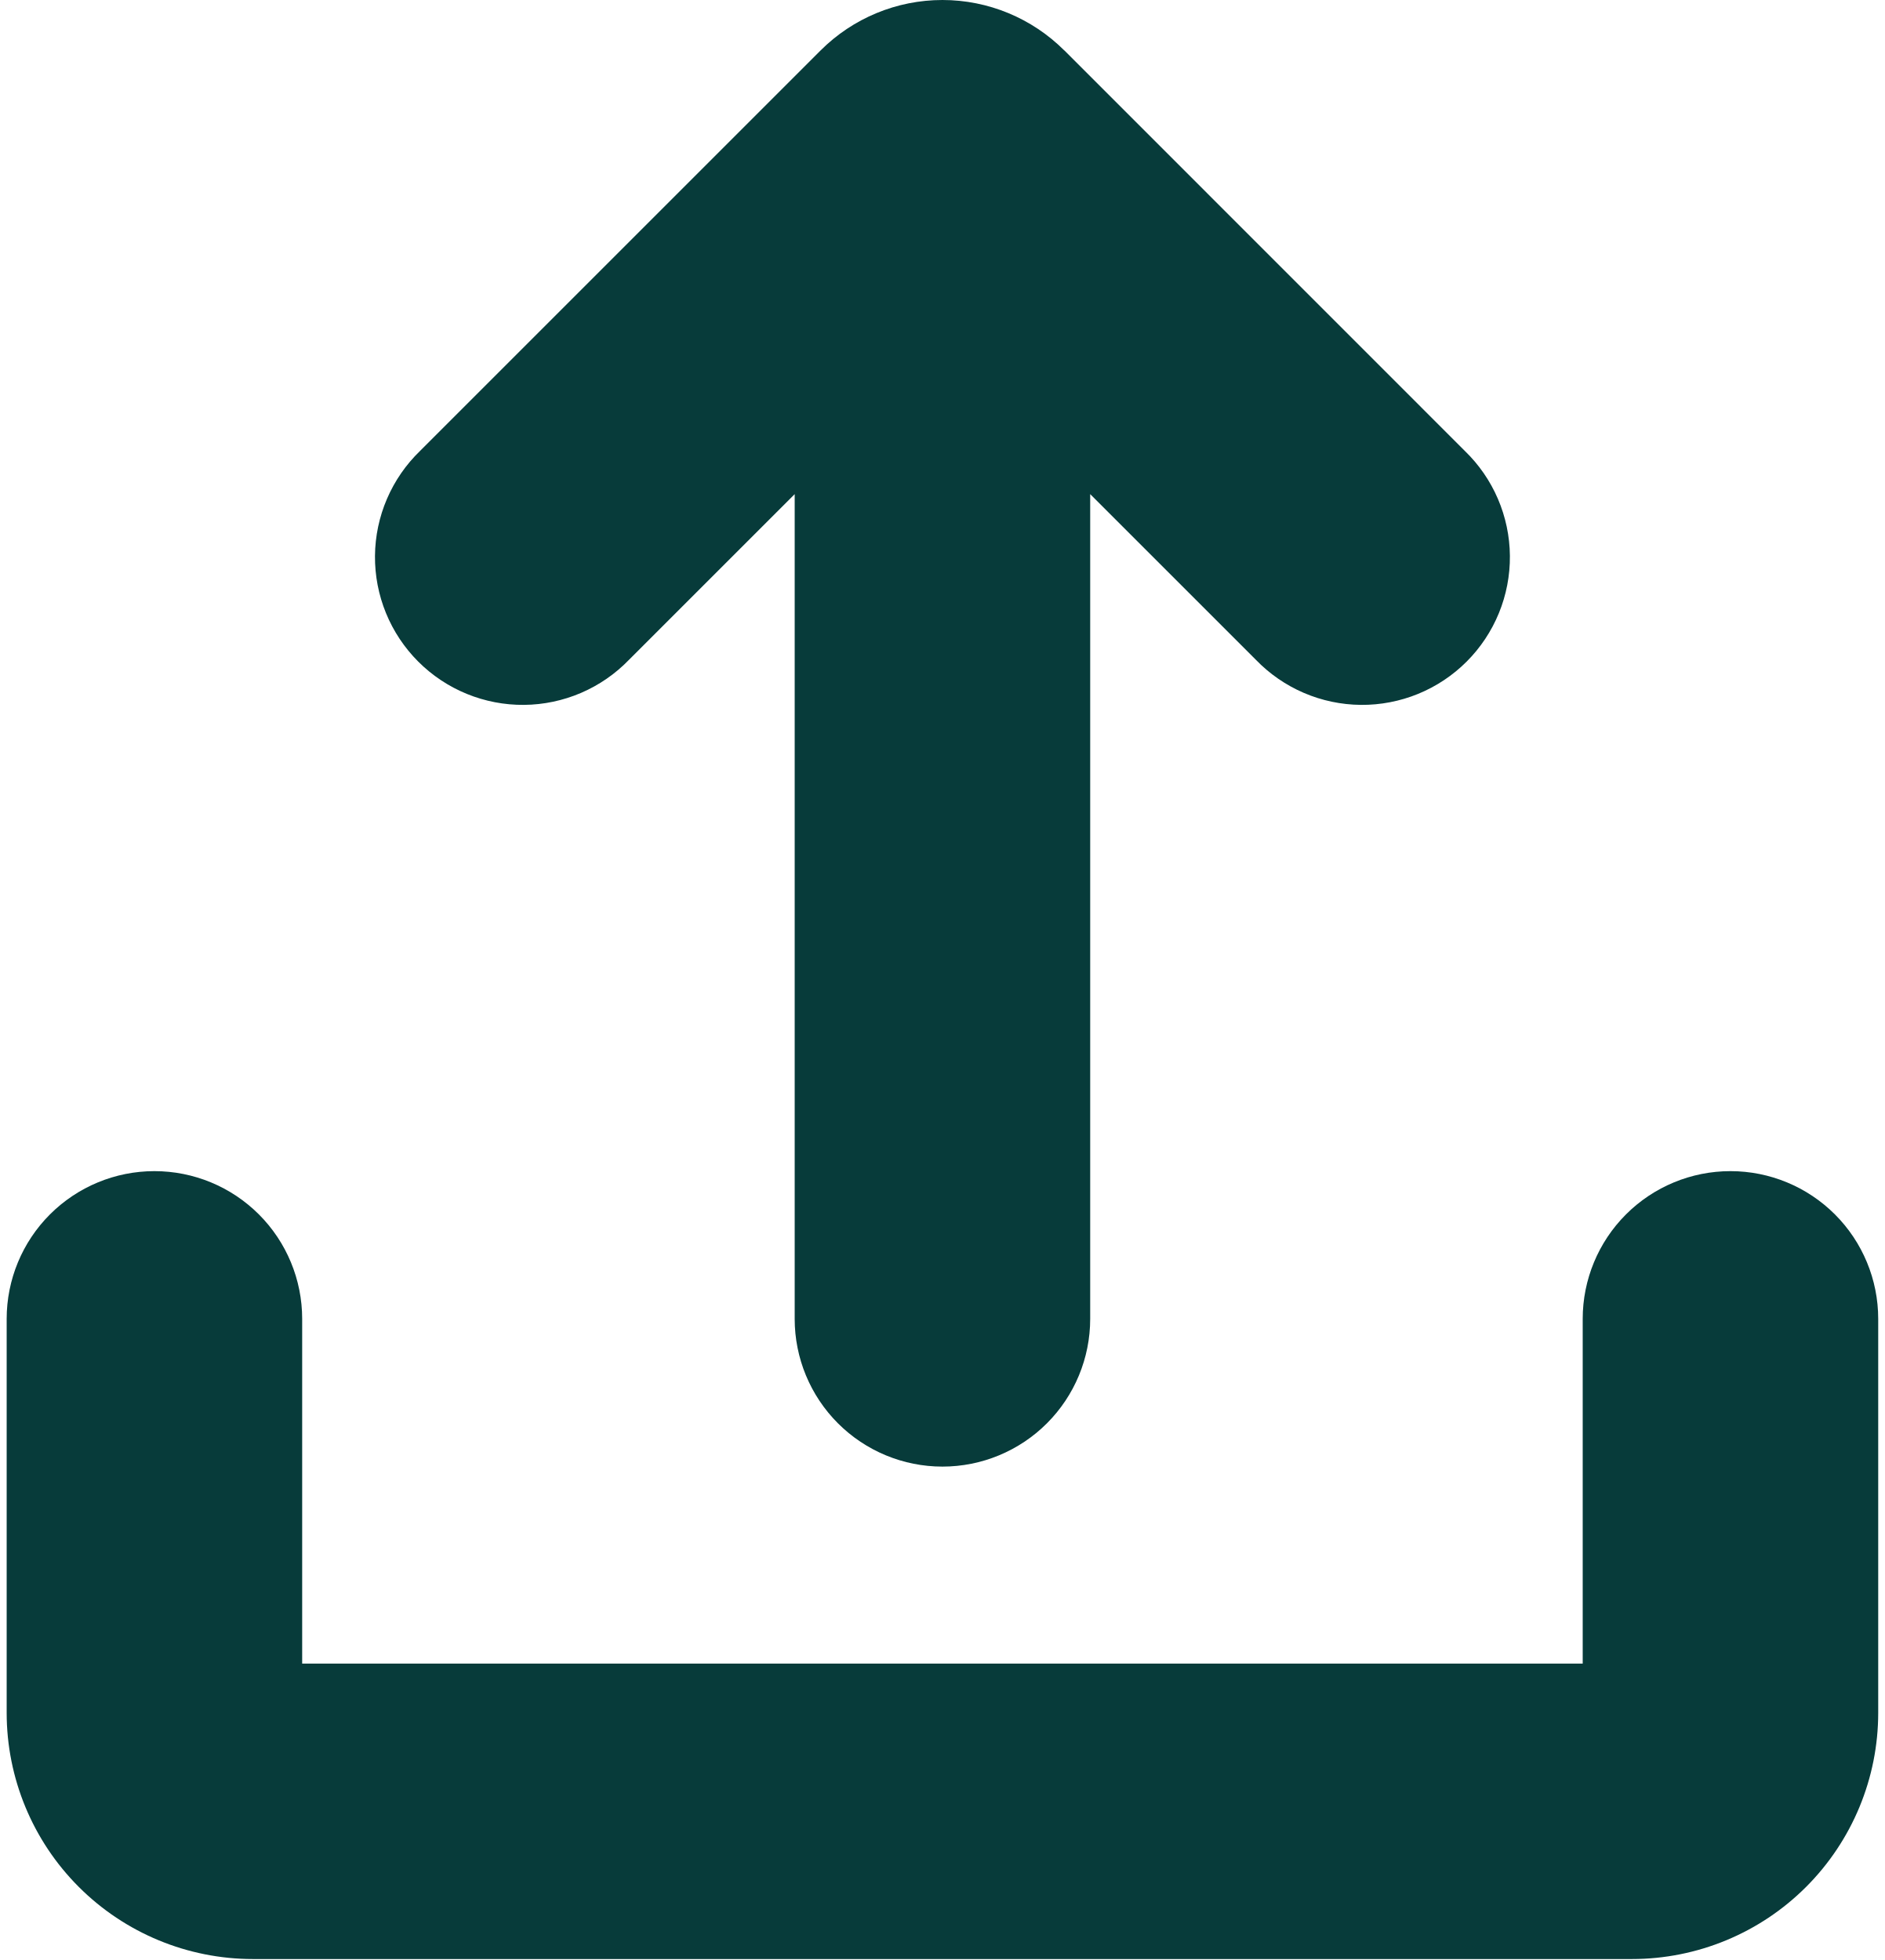
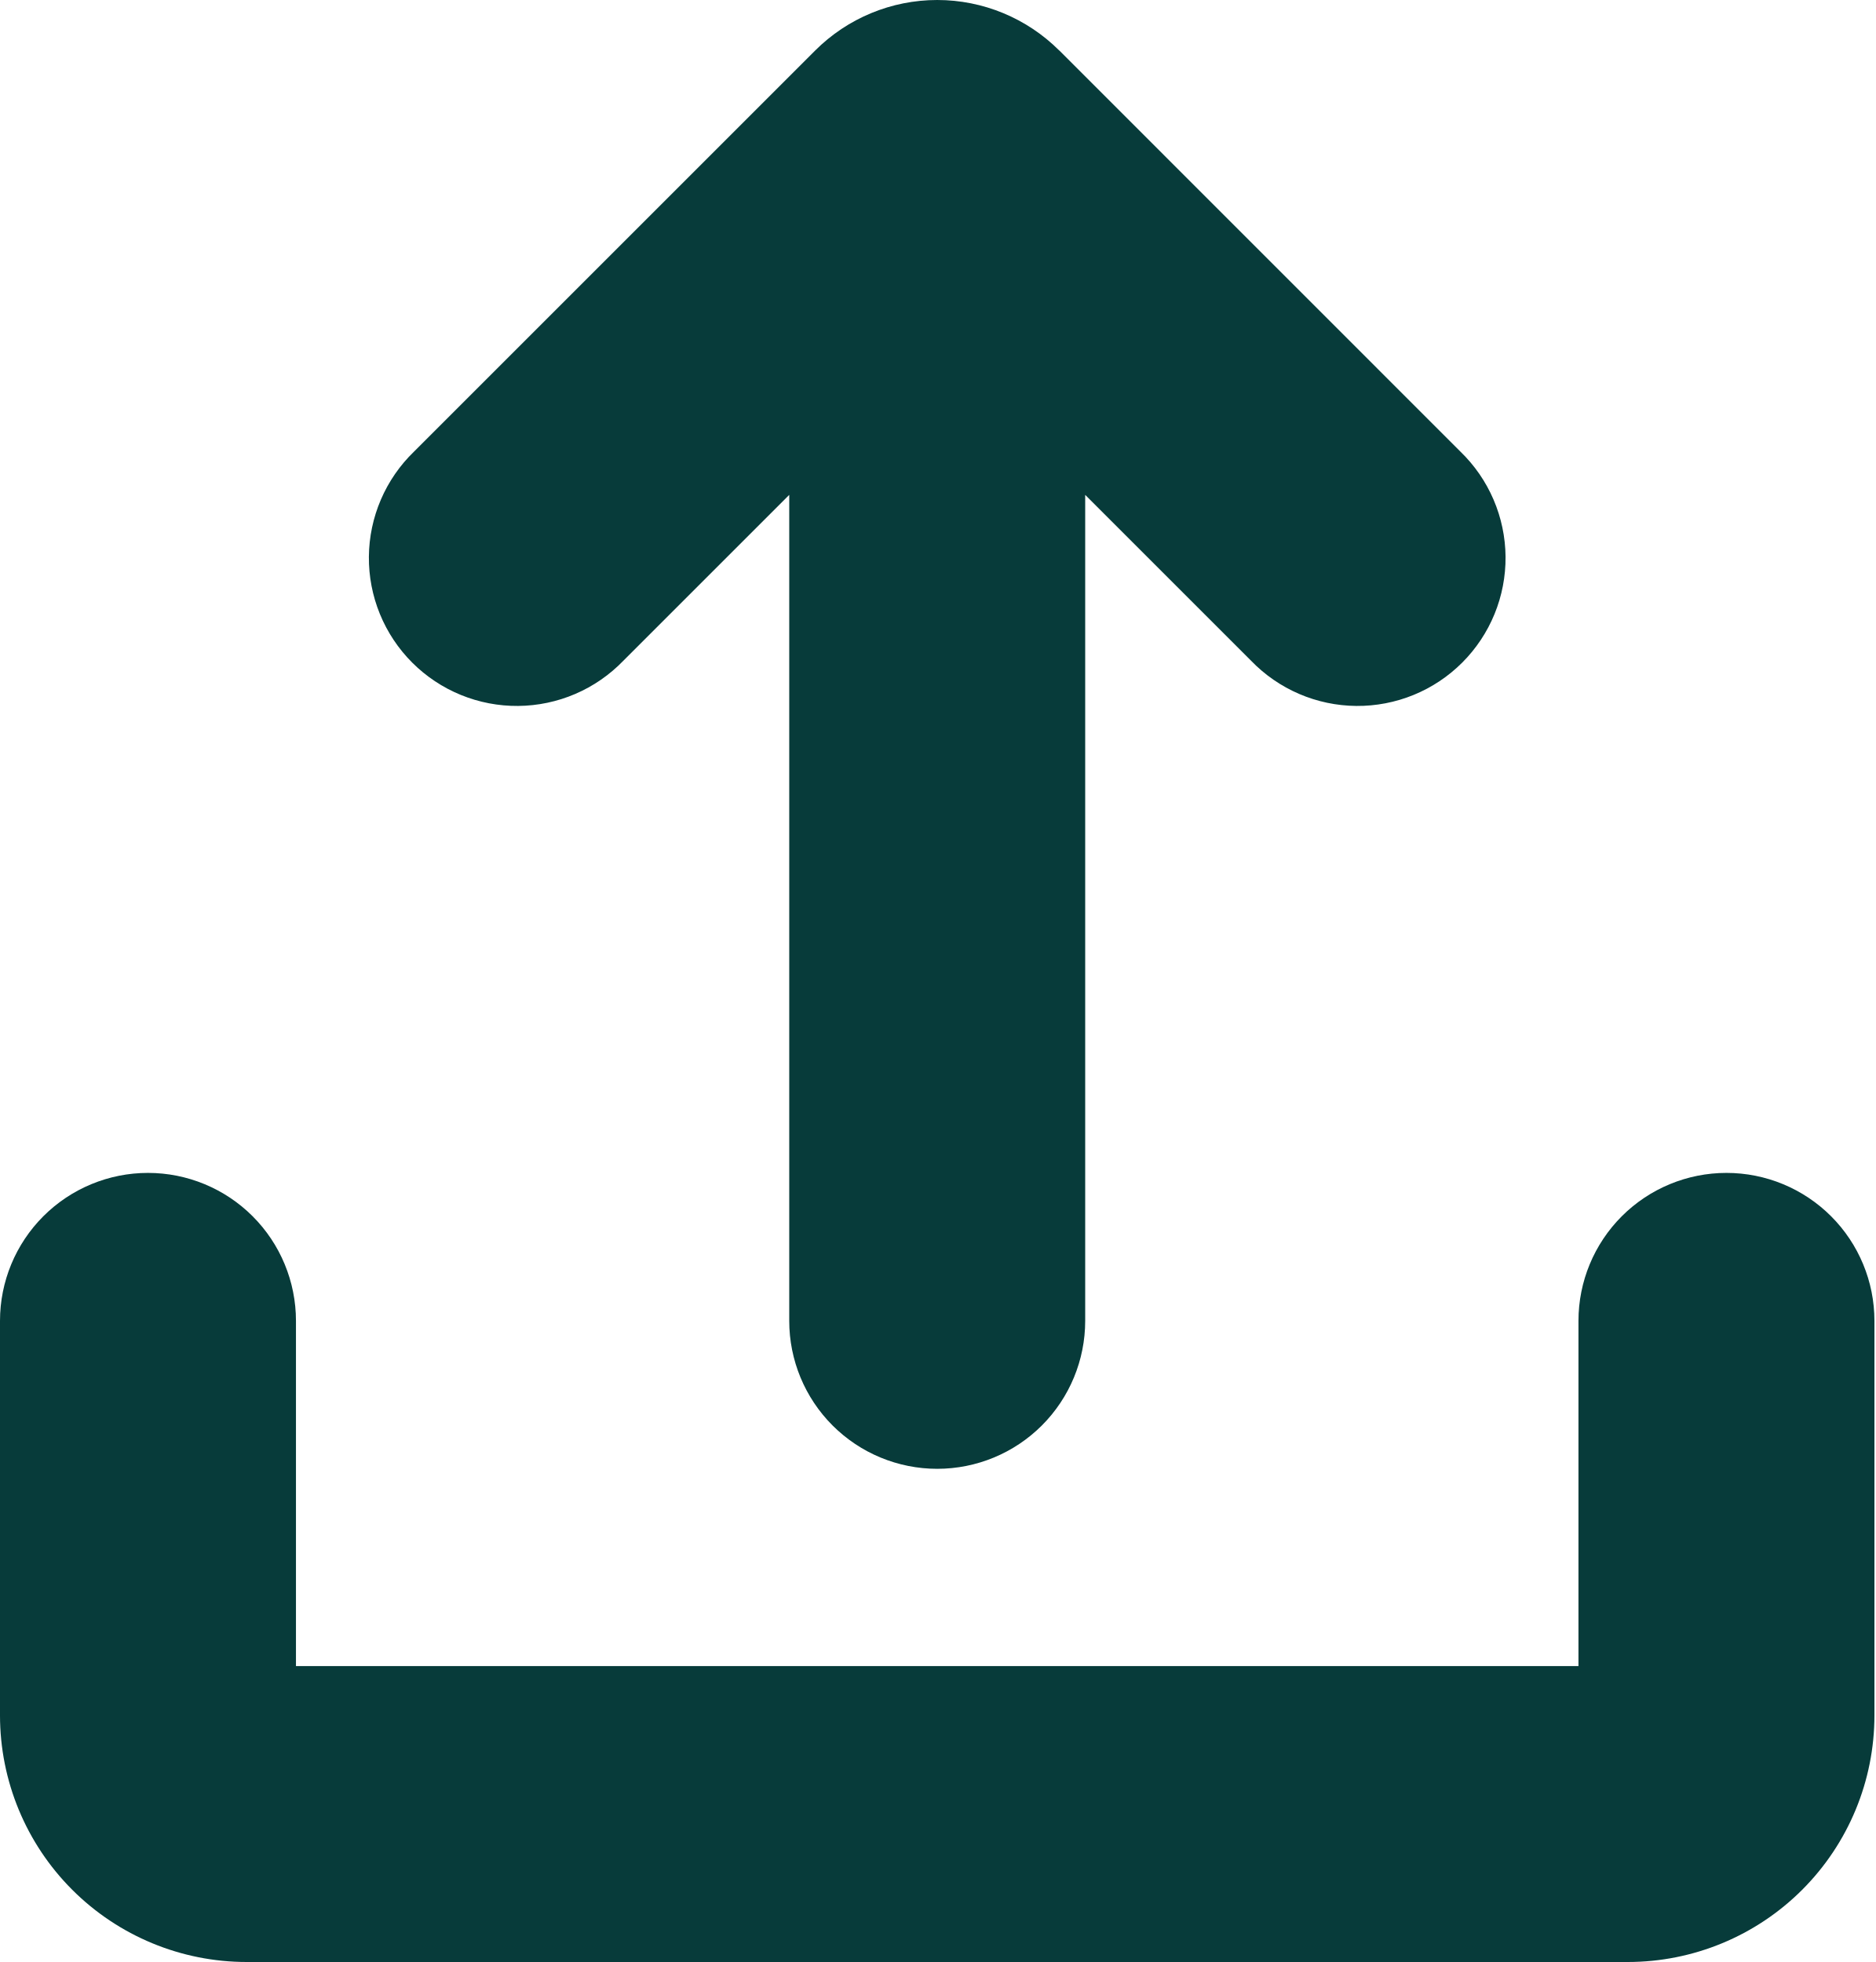
- <svg xmlns="http://www.w3.org/2000/svg" id="body_1" width="50" height="52">
-   <g transform="matrix(0.05349795 0 0 0.05349795 0.176954 -0)">
-     <path d="M854.737 580.788C 874.167 580.788 892.802 588.506 906.542 602.246C 920.281 615.985 928 634.62 928 654.051L928 654.051L928 849.419C 928 881.804 915.135 912.862 892.236 935.761C 869.337 958.66 838.279 971.525 805.895 971.525L805.895 971.525L122.105 971.525C 89.721 971.525 58.663 958.66 35.764 935.761C 12.865 912.862 0 881.804 0 849.419L0 849.419L0 654.051C 0 634.62 7.719 615.985 21.458 602.246C 35.198 588.506 53.833 580.788 73.263 580.788C 92.694 580.788 111.329 588.506 125.068 602.246C 138.808 615.985 146.526 634.62 146.526 654.051L146.526 654.051L146.526 824.998L781.474 824.998L781.474 654.051C 781.474 634.62 789.193 615.985 802.932 602.246C 816.672 588.506 835.306 580.788 854.737 580.788zM524.418 24.965L723.01 223.605C 730.007 230.364 735.588 238.448 739.428 247.386C 743.268 256.325 745.289 265.938 745.373 275.666C 745.458 285.394 743.604 295.041 739.92 304.045C 736.237 313.049 730.797 321.229 723.918 328.108C 717.039 334.986 708.859 340.426 699.855 344.11C 690.851 347.794 681.204 349.648 671.476 349.563C 661.748 349.479 652.135 347.457 643.196 343.618C 634.258 339.778 626.174 334.197 619.416 327.199L619.416 327.199L537.263 245.047L537.263 654.051C 537.263 673.481 529.544 692.116 515.805 705.856C 502.065 719.595 483.431 727.314 464 727.314C 444.569 727.314 425.935 719.595 412.195 705.856C 398.456 692.116 390.737 673.481 390.737 654.051L390.737 654.051L390.737 245.047L308.584 327.199C 301.826 334.197 293.742 339.778 284.804 343.618C 275.865 347.457 266.252 349.479 256.524 349.563C 246.796 349.648 237.149 347.794 228.145 344.11C 219.141 340.426 210.961 334.986 204.082 328.108C 197.203 321.229 191.763 313.049 188.08 304.045C 184.396 295.041 182.542 285.394 182.627 275.666C 182.711 265.938 184.732 256.325 188.572 247.386C 192.412 238.448 197.993 230.364 204.99 223.605L204.99 223.605L403.582 25.013C 419.61 8.997 441.341 0 464 0C 486.659 0 508.39 8.997 524.418 25.013L524.418 25.013L524.418 24.965z" stroke="none" fill="#073B3A" fill-rule="nonzero" />
-   </g>
+ <svg xmlns="http://www.w3.org/2000/svg" width="478" height="500" viewBox="0 0 478 500" fill="none">
+   <path d="M439.895 298.905C449.895 298.905 459.485 302.878 466.556 309.949C473.627 317.02 477.6 326.611 477.6 336.611V437.158C477.6 453.825 470.979 469.809 459.194 481.594C447.409 493.379 431.425 500 414.758 500H62.842C46.175 500 30.191 493.379 18.406 481.594C6.621 469.809 0 453.825 0 437.158V336.611C0 326.611 3.973 317.02 11.044 309.949C18.115 302.878 27.705 298.905 37.705 298.905C47.705 298.905 57.296 302.878 64.367 309.949C71.438 317.02 75.41 326.611 75.41 336.611V424.589H402.189V336.611C402.189 326.611 406.162 317.02 413.233 309.949C420.304 302.878 429.895 298.905 439.895 298.905ZM269.894 12.848L372.101 115.08C375.702 118.558 378.574 122.718 380.55 127.319C382.526 131.919 383.567 136.866 383.61 141.873C383.654 146.879 382.7 151.844 380.804 156.478C378.908 161.112 376.108 165.322 372.568 168.862C369.028 172.402 364.818 175.202 360.184 177.098C355.55 178.994 350.585 179.948 345.579 179.904C340.572 179.861 335.624 178.821 331.024 176.845C326.424 174.869 322.264 171.996 318.785 168.395L276.505 126.115V336.611C276.505 346.611 272.533 356.201 265.462 363.272C258.39 370.343 248.8 374.316 238.8 374.316C228.8 374.316 219.209 370.343 212.138 363.272C205.067 356.201 201.095 346.611 201.095 336.611V126.115L158.815 168.395C155.336 171.996 151.176 174.869 146.576 176.845C141.975 178.821 137.028 179.861 132.021 179.904C127.015 179.948 122.05 178.994 117.416 177.098C112.782 175.202 108.572 172.402 105.032 168.862C101.492 165.322 98.692 161.112 96.796 156.478C94.9 151.844 93.946 146.879 93.99 141.873C94.033 136.866 95.073 131.919 97.049 127.319C99.026 122.718 101.898 118.558 105.499 115.08L207.706 12.873C215.954 4.63 227.139 0 238.8 0C250.461 0 261.645 4.63 269.894 12.873V12.848Z" fill="#073B3A" />
</svg>
